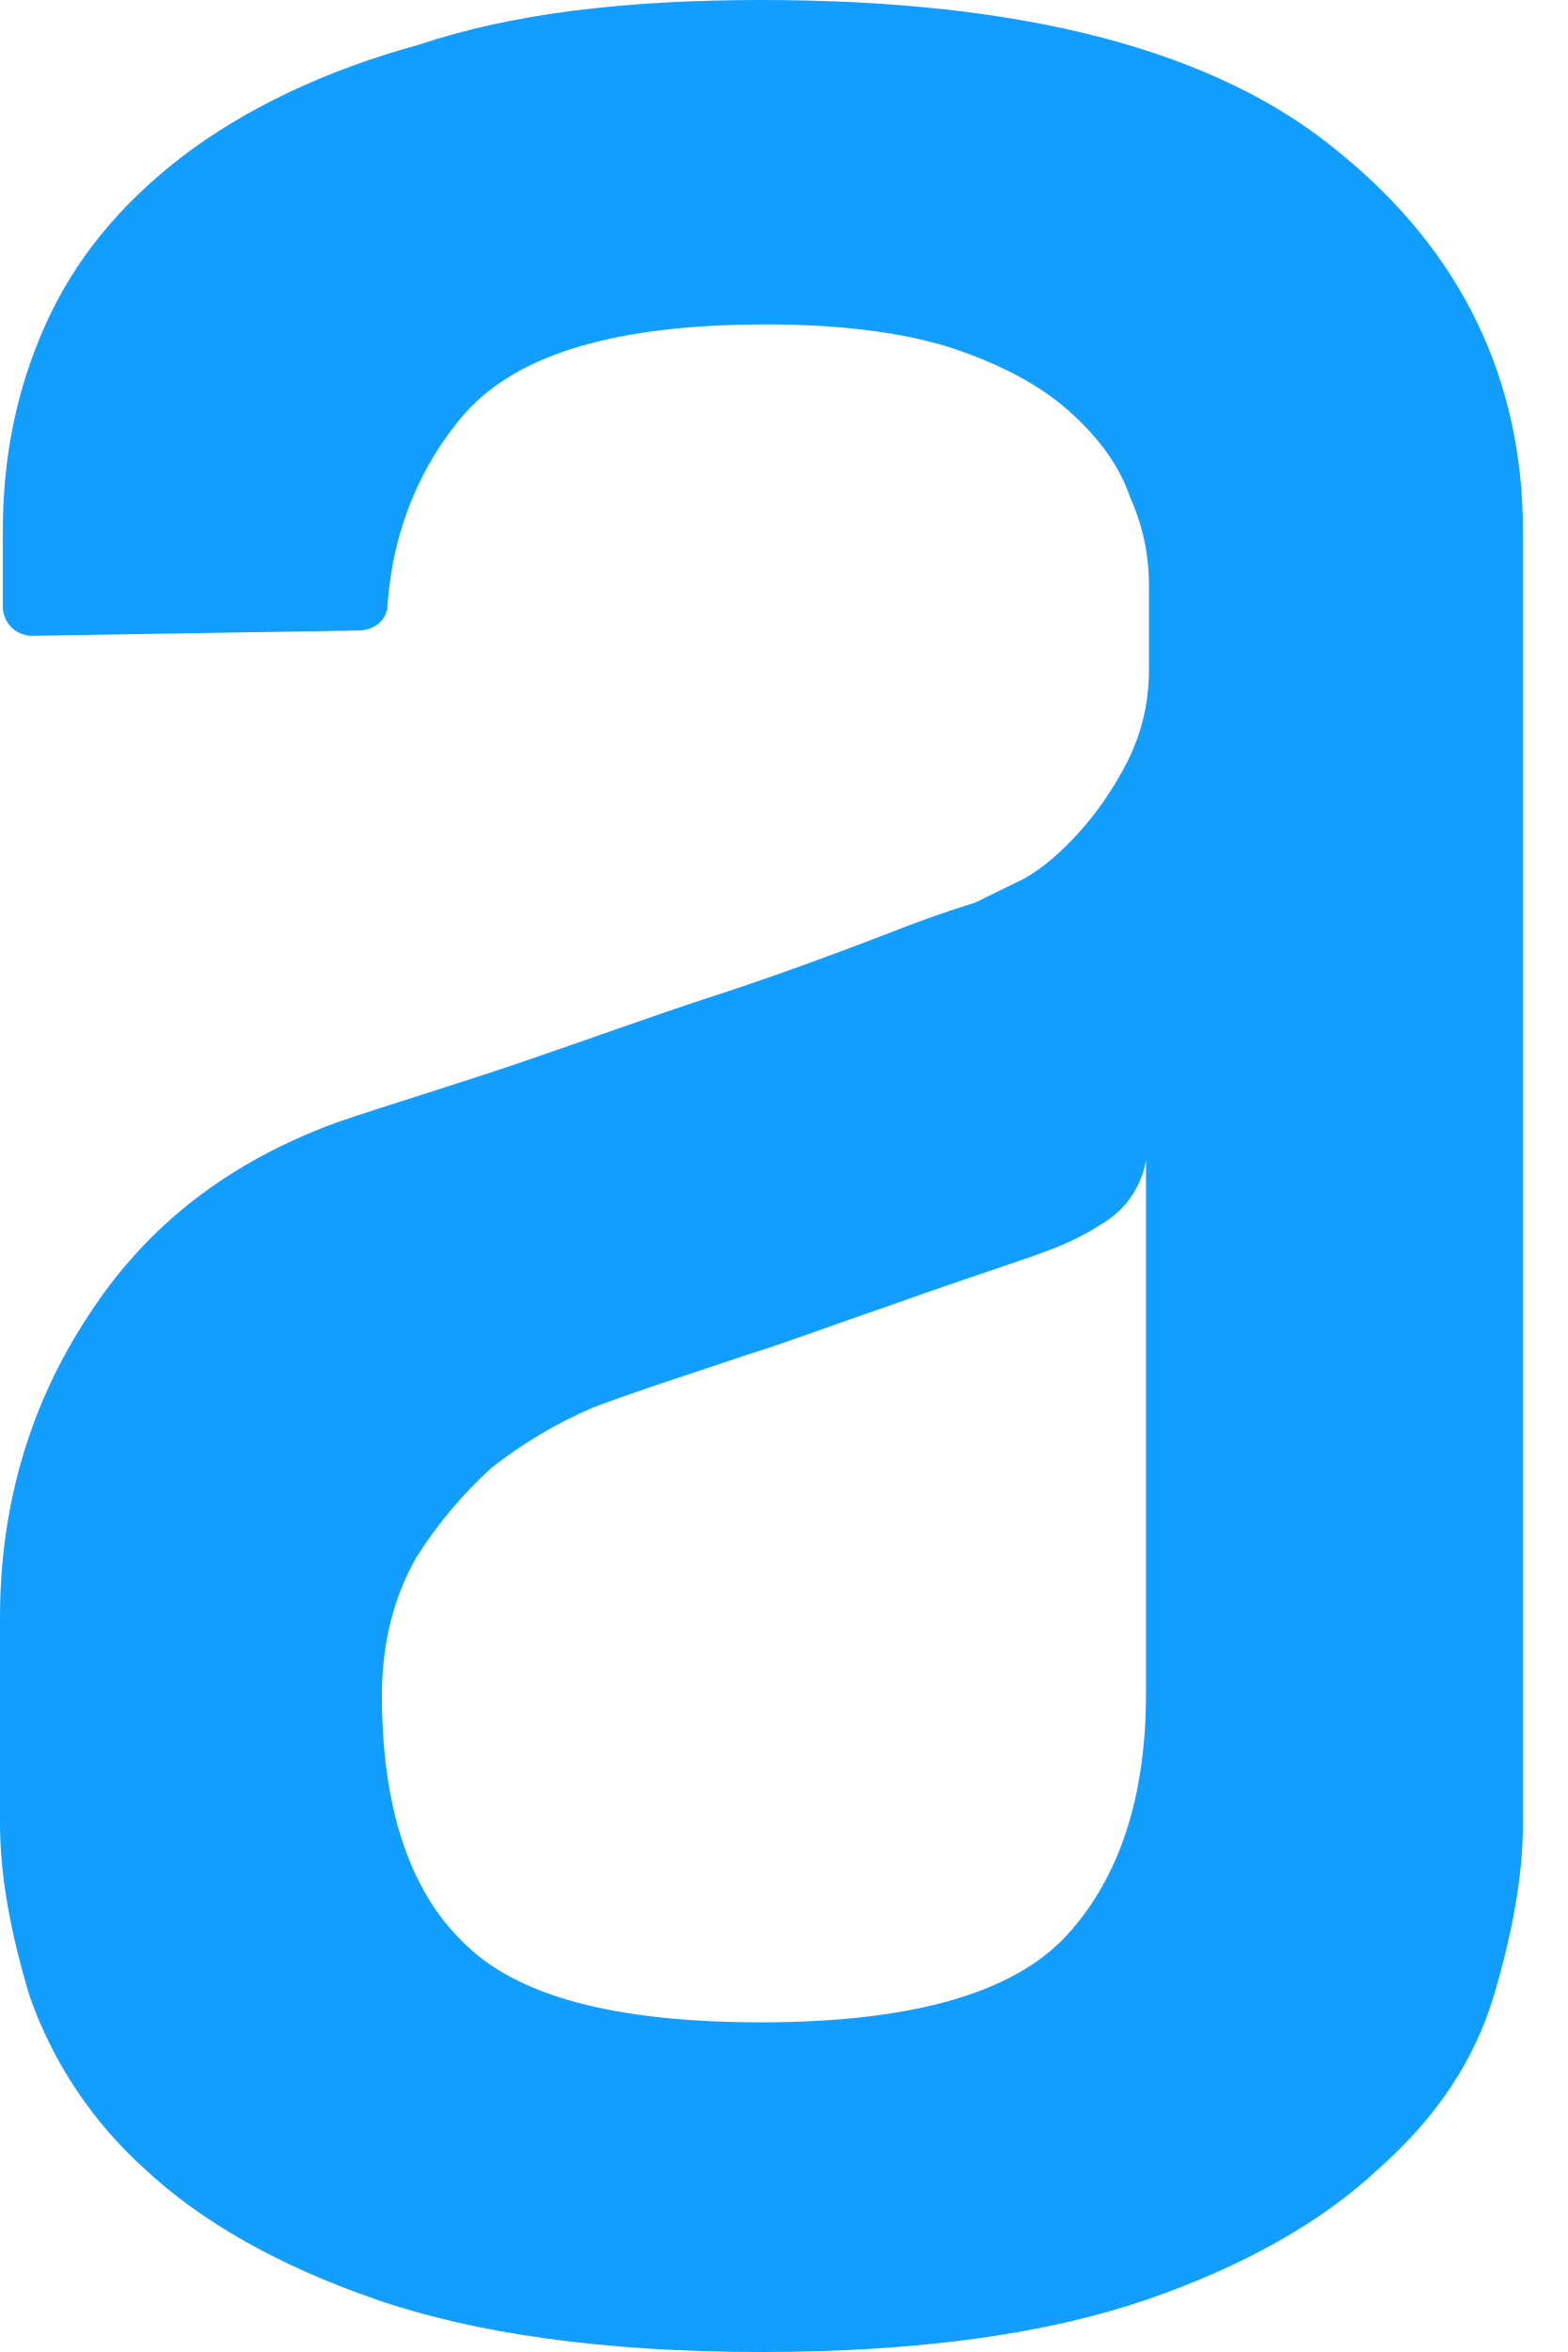
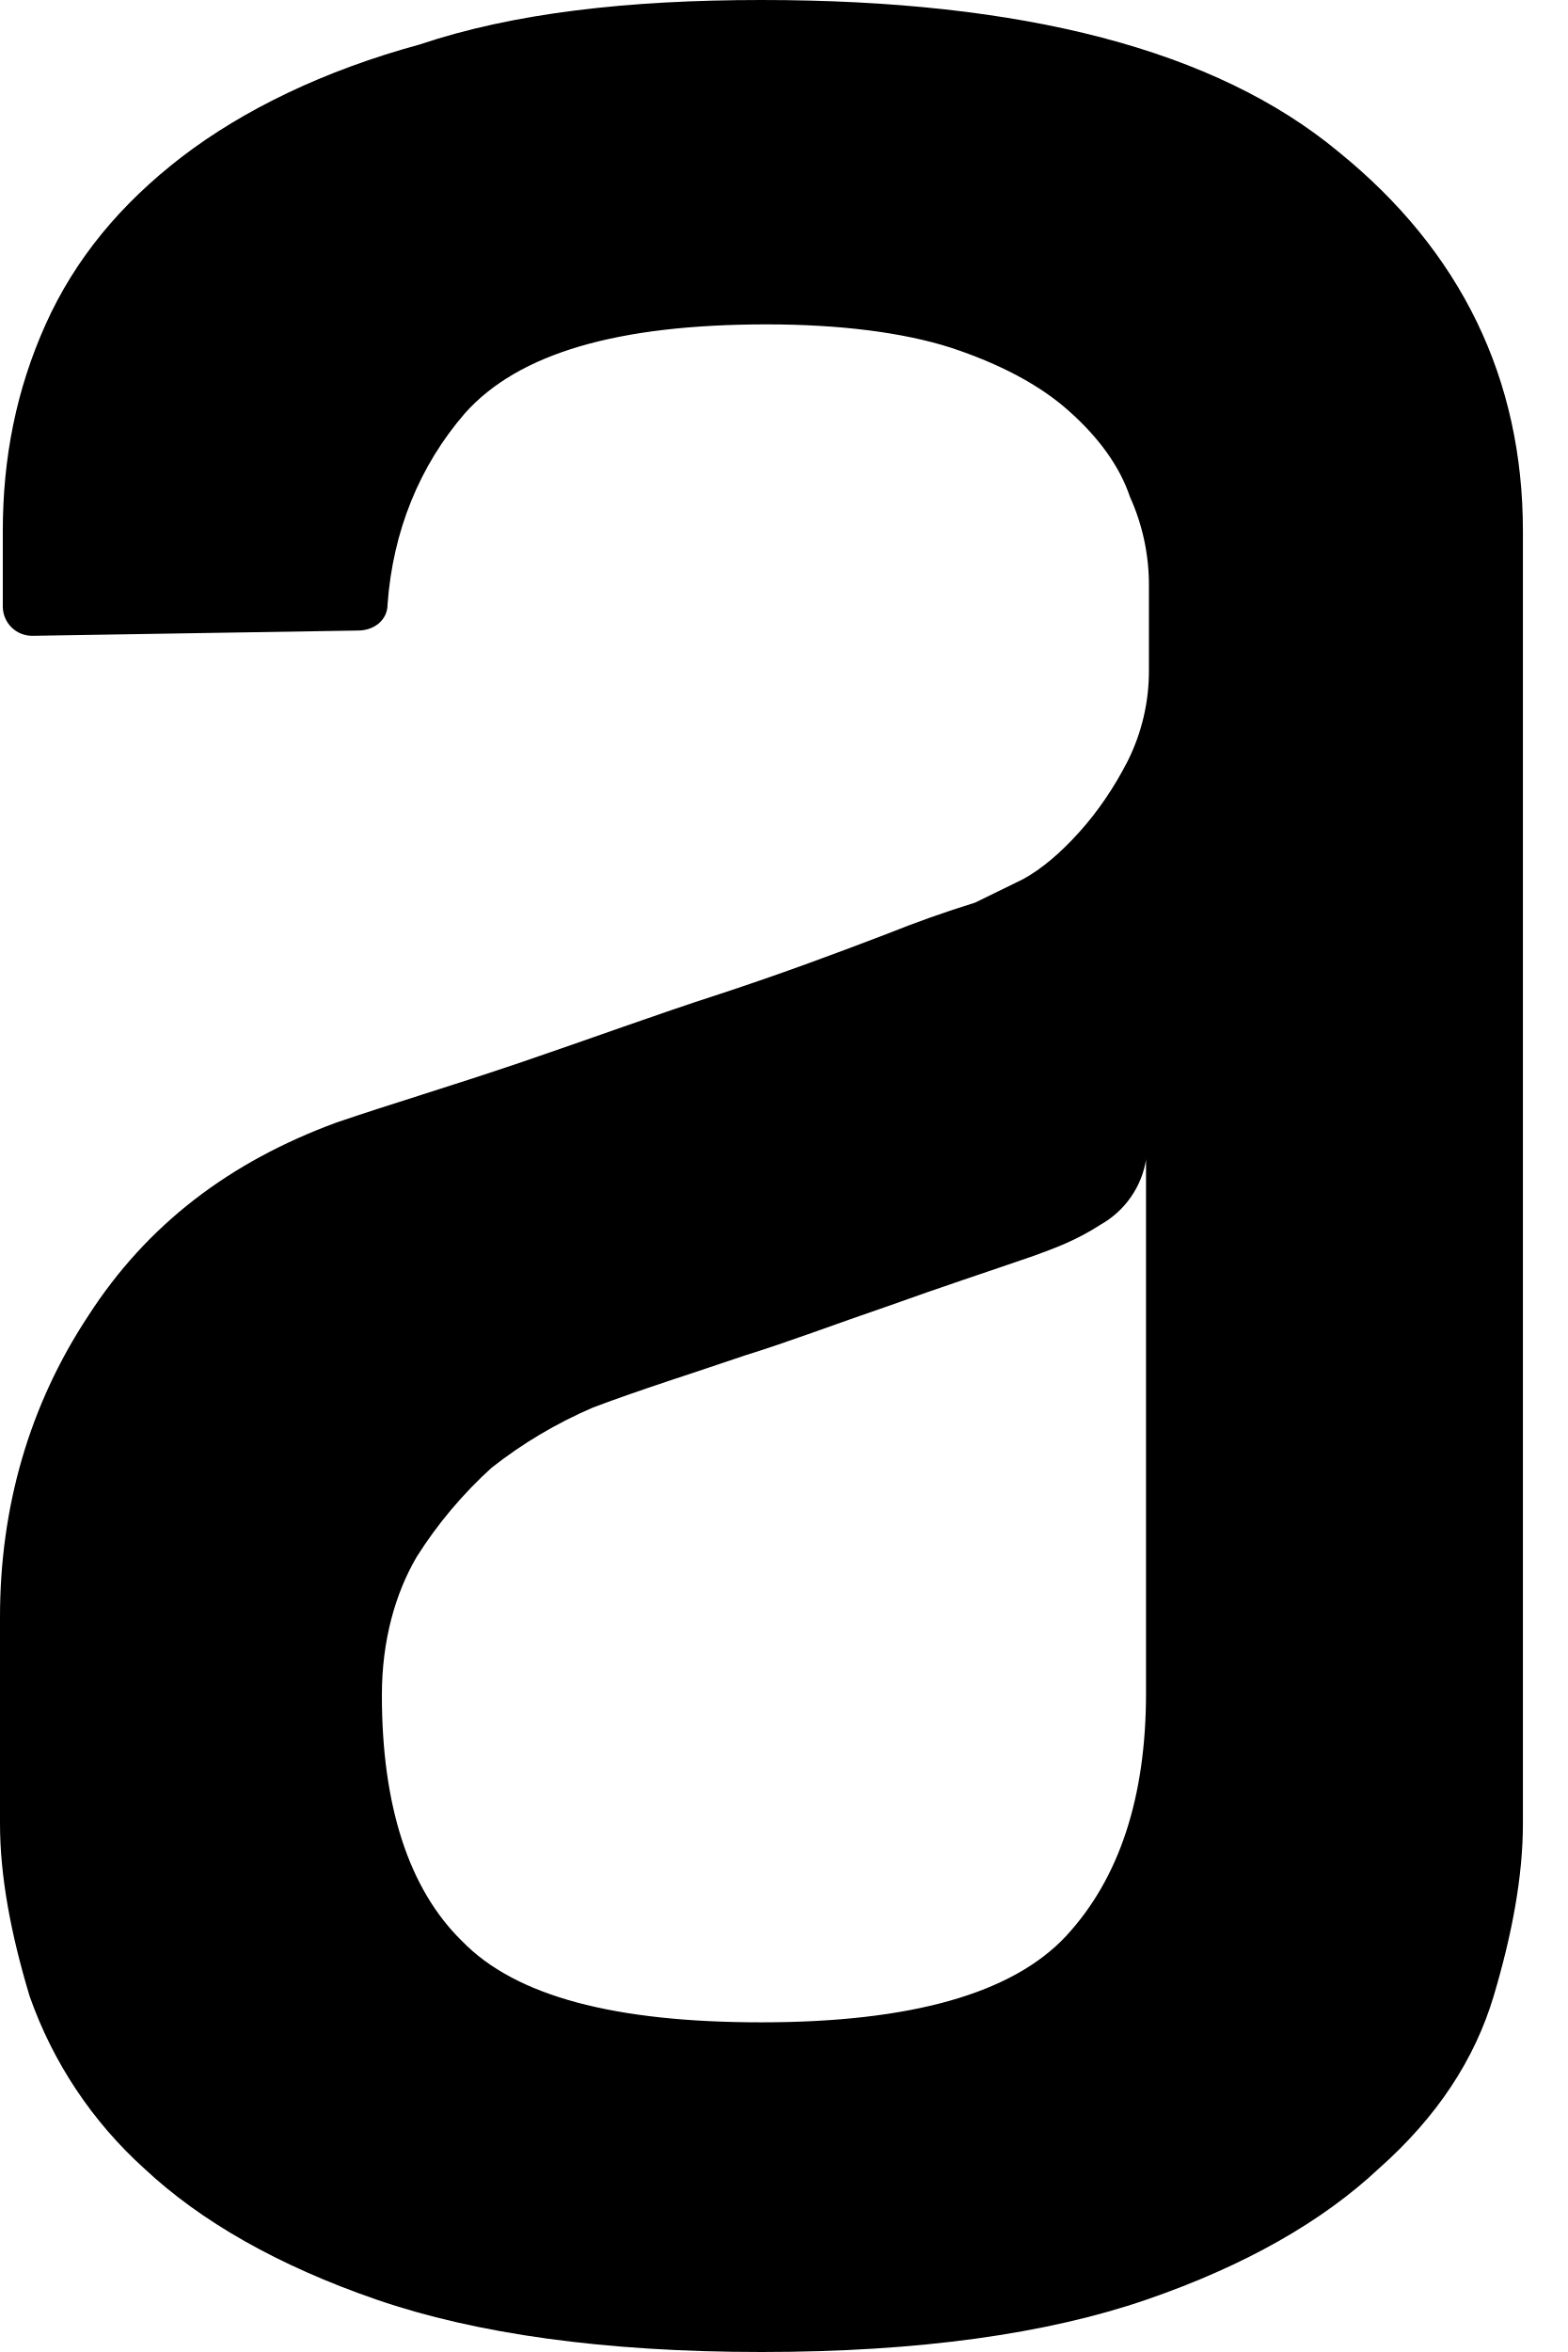
<svg xmlns="http://www.w3.org/2000/svg" width="32" height="48" viewBox="0 0 32 48" fill="none">
-   <path fill-rule="evenodd" clip-rule="evenodd" d="M23.396 23.653C23.352 23.931 23.247 24.196 23.086 24.427C22.926 24.659 22.715 24.851 22.47 24.99C21.977 25.309 21.545 25.468 21.108 25.627C20.177 25.949 19.197 26.27 18.161 26.643C17.069 27.016 16.089 27.389 15.215 27.659C14.125 28.031 13.089 28.353 12.104 28.725C11.363 29.043 10.667 29.456 10.034 29.954C9.446 30.488 8.932 31.098 8.507 31.77C8.07 32.515 7.795 33.477 7.795 34.597C7.795 36.842 8.34 38.549 9.433 39.616C10.523 40.74 12.544 41.272 15.539 41.272C18.593 41.272 20.666 40.686 21.761 39.511C22.848 38.336 23.393 36.683 23.393 34.549V23.653H23.396ZM15.541 0C20.889 0 24.815 1.016 27.322 3.098C29.831 5.129 31.086 7.741 31.086 10.837V37.215C31.086 38.282 30.87 39.457 30.489 40.737C30.104 42.023 29.343 43.195 28.142 44.259C26.998 45.331 25.417 46.239 23.398 46.933C21.38 47.627 18.763 48 15.544 48C12.33 48 9.708 47.627 7.692 46.933C5.677 46.239 4.093 45.331 2.949 44.259C1.885 43.3 1.078 42.089 0.604 40.737C0.219 39.459 0 38.284 0 37.217V33.001C0 30.756 0.599 28.674 1.8 26.856C3 24.99 4.689 23.709 6.872 22.907C7.962 22.535 9.217 22.162 10.633 21.681C12.053 21.198 13.359 20.717 14.67 20.293C15.981 19.863 17.125 19.434 18.105 19.059C18.696 18.822 19.296 18.609 19.904 18.421L20.887 17.94C21.272 17.727 21.65 17.405 22.033 16.979C22.414 16.555 22.74 16.074 23.015 15.539C23.306 14.96 23.456 14.32 23.452 13.672V11.963C23.456 11.336 23.325 10.716 23.067 10.145C22.851 9.502 22.414 8.916 21.815 8.384C21.216 7.849 20.395 7.422 19.416 7.098C18.434 6.782 17.128 6.62 15.652 6.62C12.598 6.62 10.579 7.212 9.489 8.435C8.564 9.505 8.019 10.839 7.911 12.333C7.911 12.654 7.638 12.868 7.309 12.868L0.658 12.976C0.5 12.976 0.348 12.915 0.236 12.804C0.123 12.693 0.059 12.542 0.057 12.384V10.842C0.057 9.343 0.332 7.955 0.931 6.62C1.532 5.283 2.46 4.165 3.712 3.201C4.967 2.242 6.605 1.442 8.566 0.908C10.477 0.265 12.821 0 15.547 0H15.541Z" fill="#119EFF" />
+   <path fill-rule="evenodd" clip-rule="evenodd" d="M23.396 23.653C23.352 23.931 23.247 24.196 23.086 24.427C22.926 24.659 22.715 24.851 22.47 24.99C21.977 25.309 21.545 25.468 21.108 25.627C20.177 25.949 19.197 26.27 18.161 26.643C17.069 27.016 16.089 27.389 15.215 27.659C14.125 28.031 13.089 28.353 12.104 28.725C11.363 29.043 10.667 29.456 10.034 29.954C9.446 30.488 8.932 31.098 8.507 31.77C8.07 32.515 7.795 33.477 7.795 34.597C7.795 36.842 8.34 38.549 9.433 39.616C10.523 40.74 12.544 41.272 15.539 41.272C18.593 41.272 20.666 40.686 21.761 39.511C22.848 38.336 23.393 36.683 23.393 34.549V23.653H23.396ZM15.541 0C20.889 0 24.815 1.016 27.322 3.098C29.831 5.129 31.086 7.741 31.086 10.837V37.215C31.086 38.282 30.87 39.457 30.489 40.737C30.104 42.023 29.343 43.195 28.142 44.259C26.998 45.331 25.417 46.239 23.398 46.933C21.38 47.627 18.763 48 15.544 48C12.33 48 9.708 47.627 7.692 46.933C5.677 46.239 4.093 45.331 2.949 44.259C1.885 43.3 1.078 42.089 0.604 40.737C0.219 39.459 0 38.284 0 37.217V33.001C0 30.756 0.599 28.674 1.8 26.856C3 24.99 4.689 23.709 6.872 22.907C7.962 22.535 9.217 22.162 10.633 21.681C12.053 21.198 13.359 20.717 14.67 20.293C15.981 19.863 17.125 19.434 18.105 19.059C18.696 18.822 19.296 18.609 19.904 18.421L20.887 17.94C21.272 17.727 21.65 17.405 22.033 16.979C22.414 16.555 22.74 16.074 23.015 15.539C23.306 14.96 23.456 14.32 23.452 13.672V11.963C23.456 11.336 23.325 10.716 23.067 10.145C22.851 9.502 22.414 8.916 21.815 8.384C21.216 7.849 20.395 7.422 19.416 7.098C18.434 6.782 17.128 6.62 15.652 6.62C12.598 6.62 10.579 7.212 9.489 8.435C8.564 9.505 8.019 10.839 7.911 12.333C7.911 12.654 7.638 12.868 7.309 12.868L0.658 12.976C0.5 12.976 0.348 12.915 0.236 12.804C0.123 12.693 0.059 12.542 0.057 12.384V10.842C0.057 9.343 0.332 7.955 0.931 6.62C1.532 5.283 2.46 4.165 3.712 3.201C4.967 2.242 6.605 1.442 8.566 0.908C10.477 0.265 12.821 0 15.547 0H15.541Z" fill="#000000" />
</svg>
